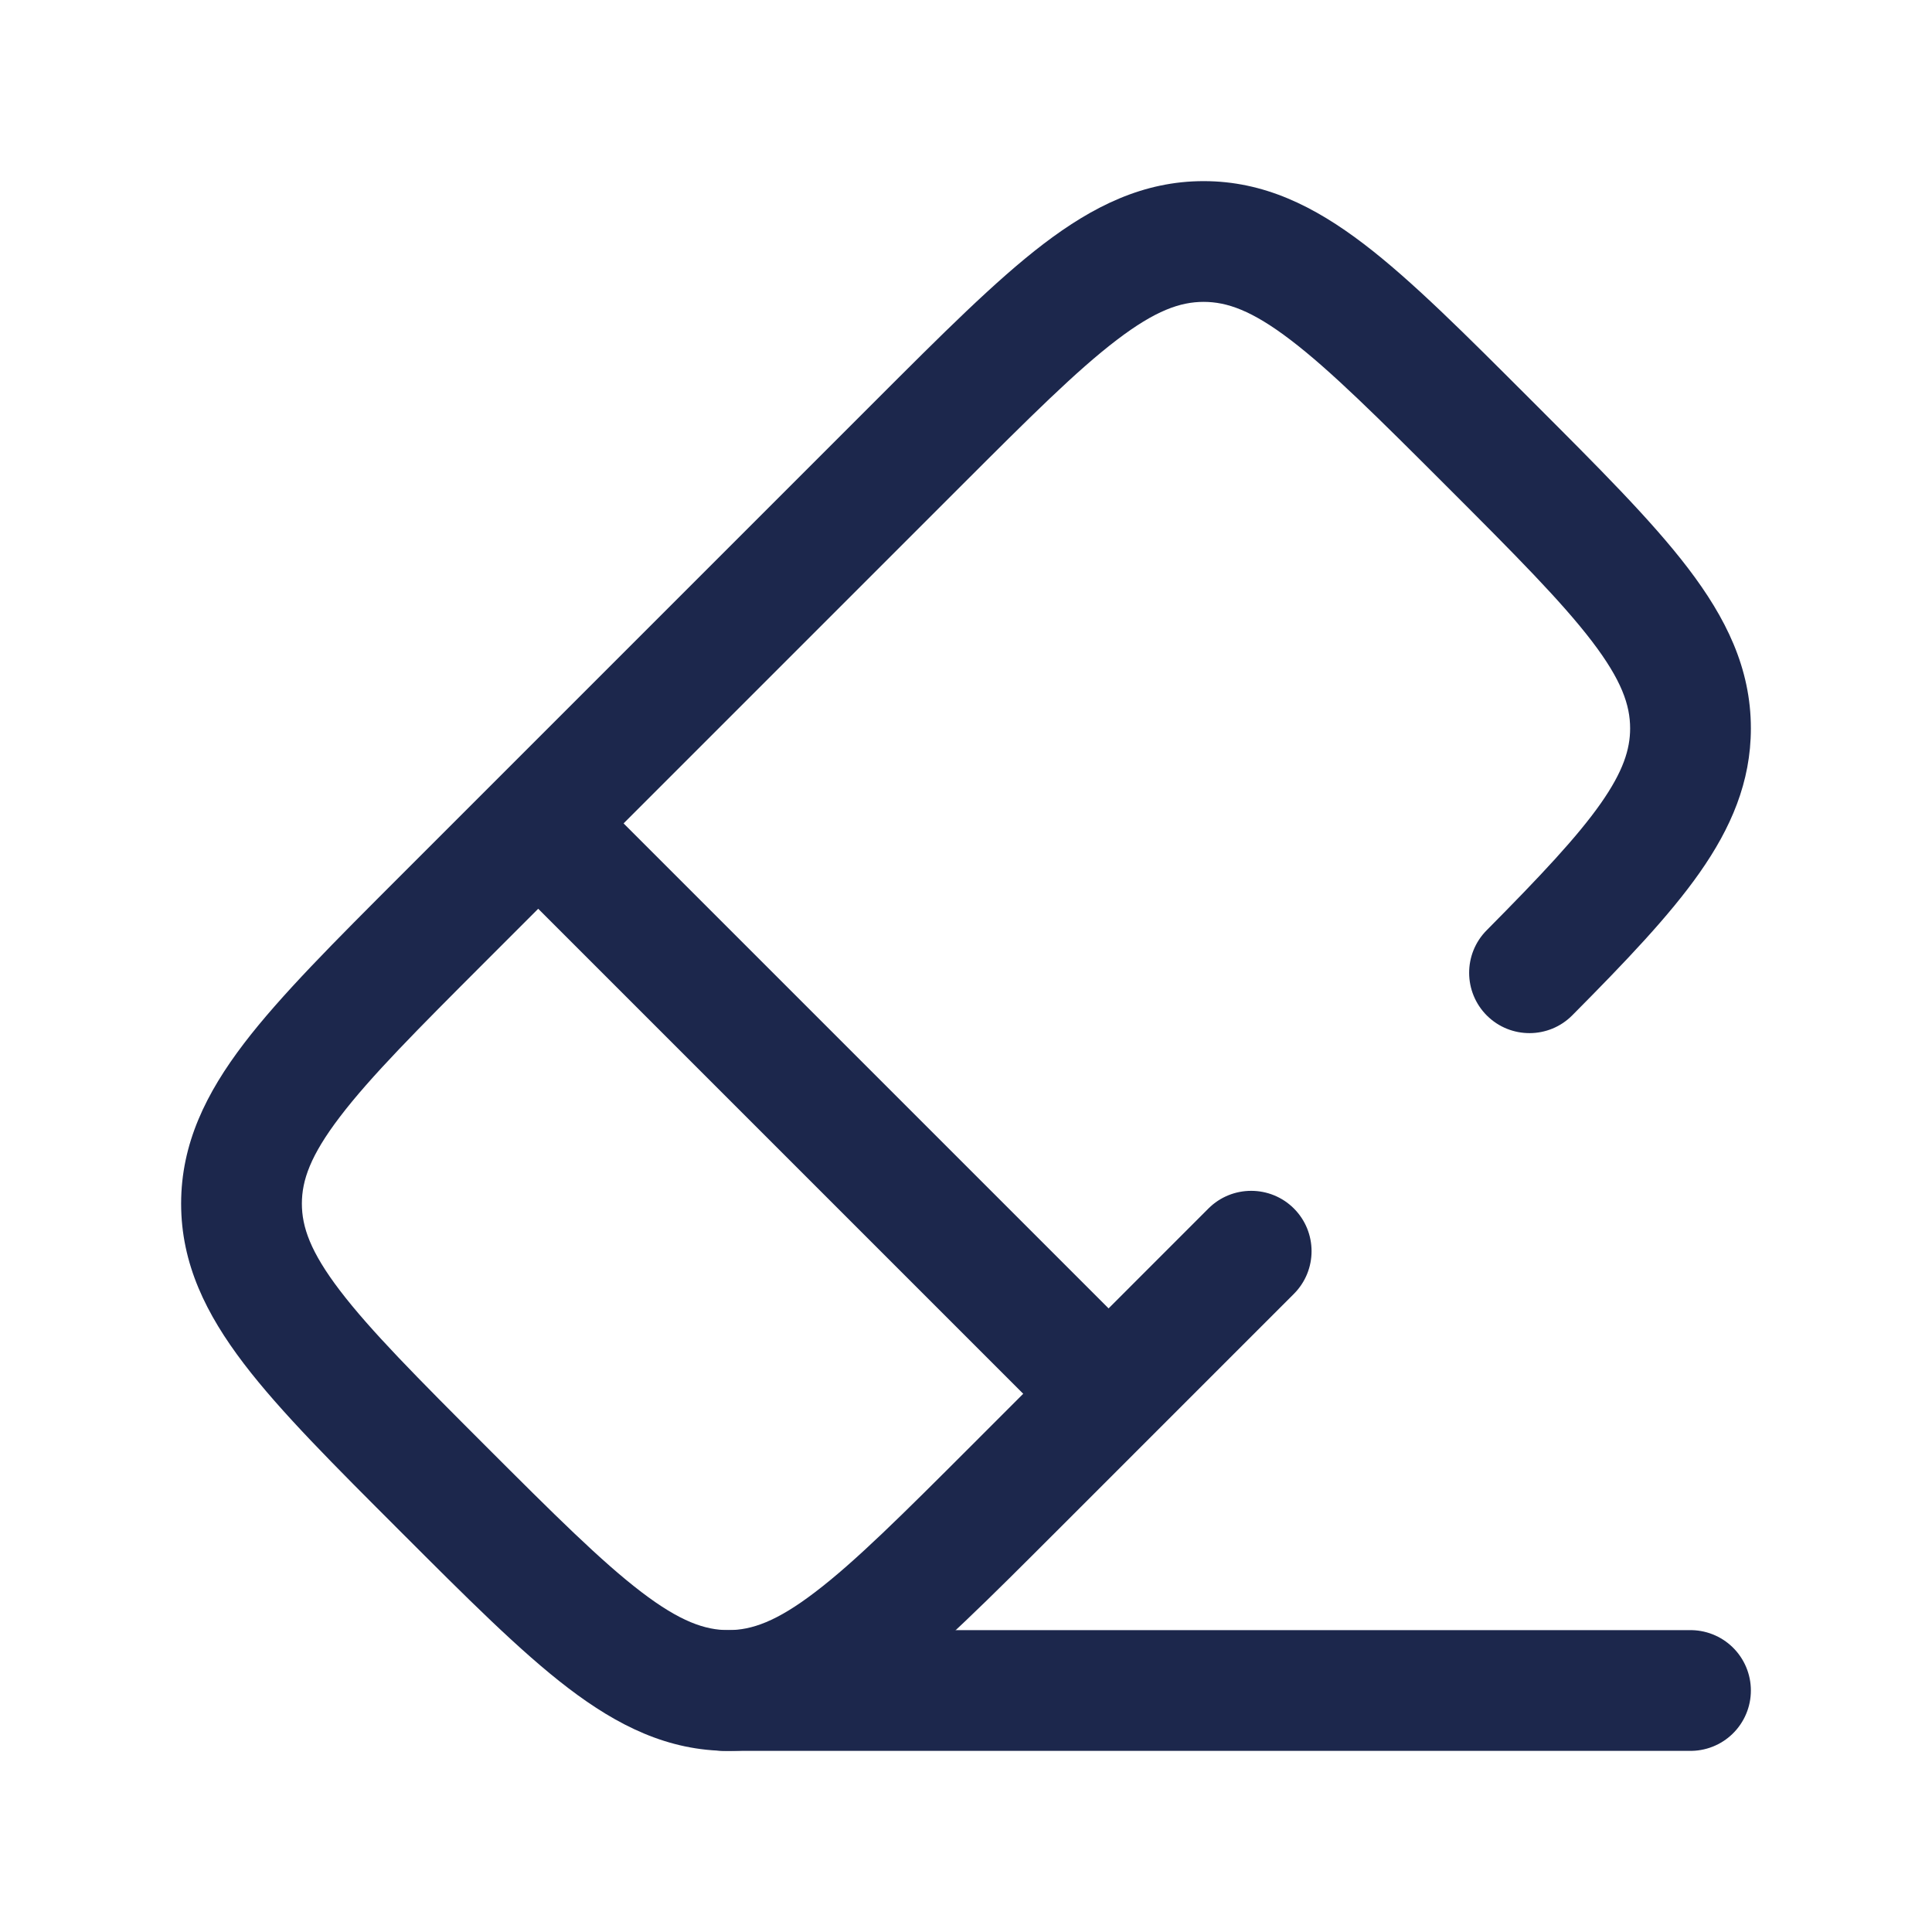
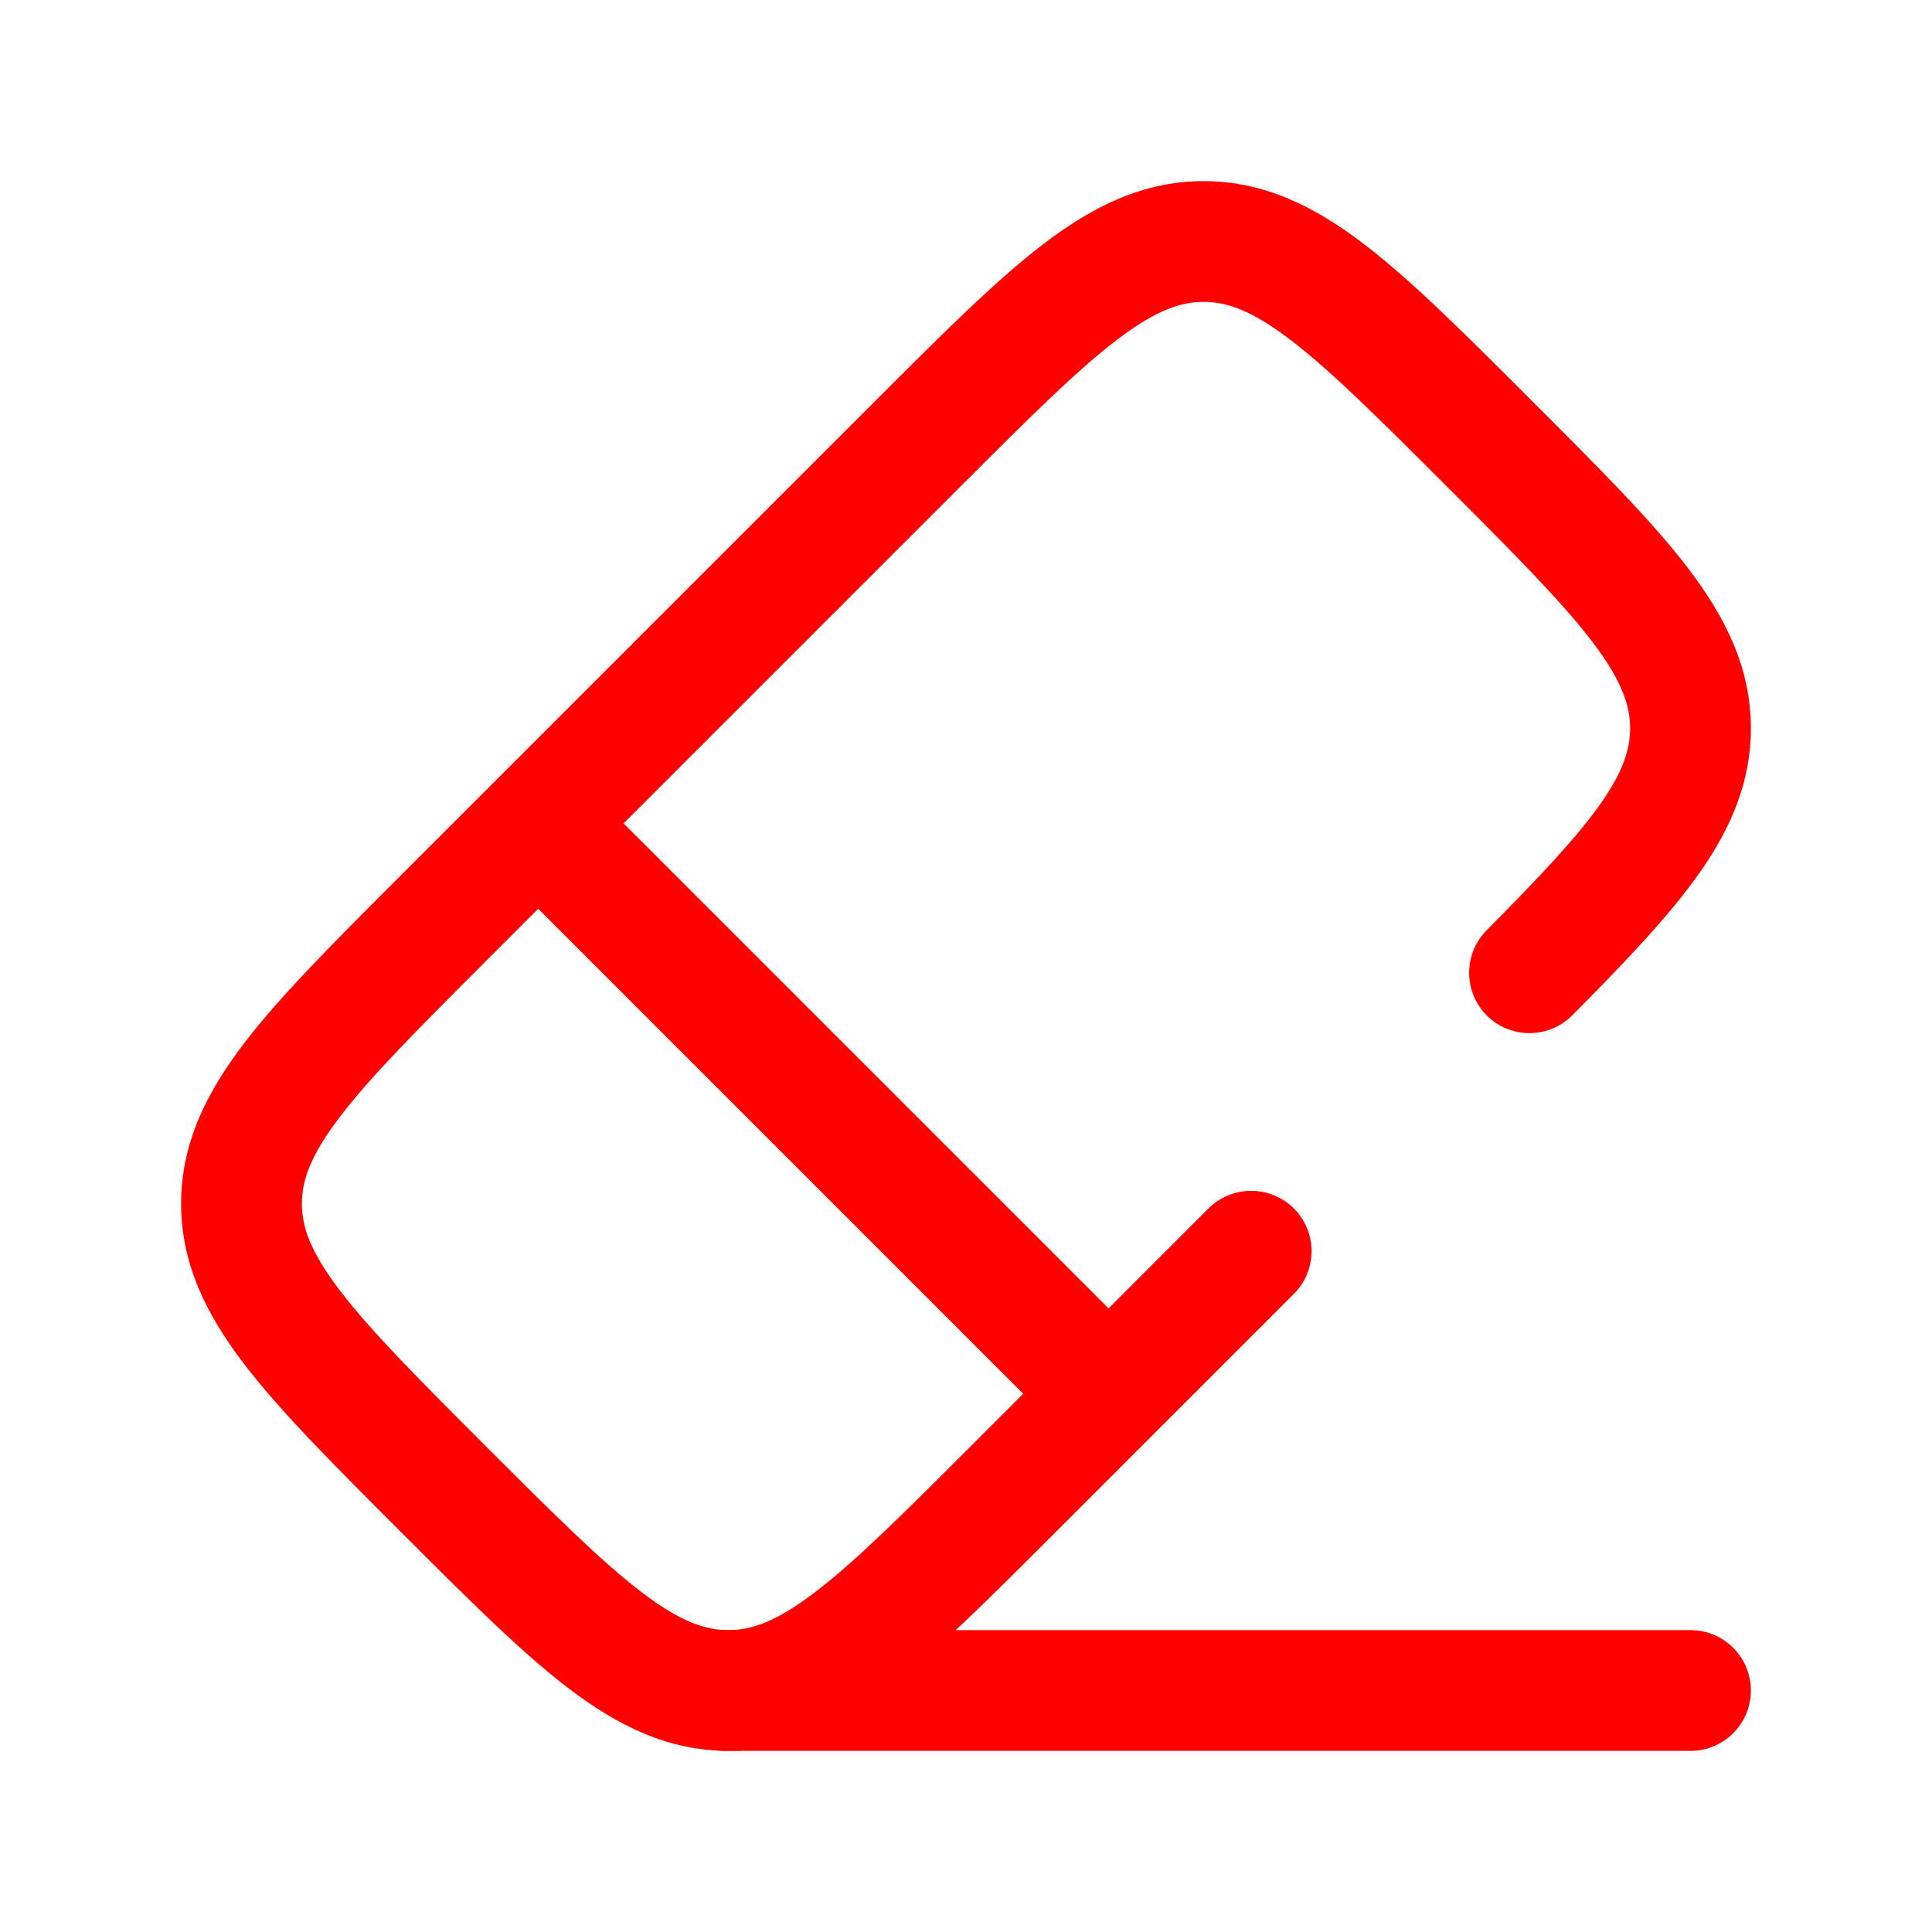
- <svg xmlns="http://www.w3.org/2000/svg" width="800px" height="800px" viewBox="0 0 24 24" fill="none">
+ <svg xmlns="http://www.w3.org/2000/svg" viewBox="0 0 24 24" fill="none">
  <g id="SVGRepo_bgCarrier" stroke-width="0" />
  <g id="SVGRepo_tracerCarrier" stroke-linecap="round" stroke-linejoin="round" />
  <g id="SVGRepo_iconCarrier">
-     <path d="M5.505 11.41L6.035 11.94L5.505 11.41ZM3 14.952H2.25H3ZM12.59 18.495L12.06 17.965L12.59 18.495ZM9.048 21V21.75V21ZM11.41 5.505L10.879 4.975L11.41 5.505ZM13.241 17.844C13.534 18.137 14.009 18.137 14.302 17.844C14.595 17.552 14.595 17.077 14.302 16.784L13.241 17.844ZM7.216 9.698C6.923 9.405 6.449 9.405 6.156 9.698C5.863 9.991 5.863 10.466 6.156 10.759L7.216 9.698ZM16.073 16.073C16.366 15.78 16.366 15.305 16.073 15.012C15.78 14.72 15.305 14.72 15.012 15.012L16.073 16.073ZM18.468 11.556C18.176 11.85 18.178 12.325 18.472 12.617C18.766 12.908 19.241 12.906 19.532 12.612L18.468 11.556ZM6.035 11.94L11.94 6.035L10.879 4.975L4.975 10.879L6.035 11.94ZM6.035 17.965C5.185 17.115 4.602 16.529 4.223 16.032C3.856 15.551 3.75 15.241 3.75 14.952H2.25C2.25 15.701 2.562 16.327 3.03 16.941C3.485 17.538 4.155 18.205 4.975 19.025L6.035 17.965ZM4.975 10.879C4.155 11.699 3.485 12.367 3.03 12.963C2.562 13.577 2.25 14.204 2.25 14.952H3.75C3.75 14.663 3.856 14.354 4.223 13.873C4.602 13.375 5.185 12.79 6.035 11.94L4.975 10.879ZM12.06 17.965C11.21 18.815 10.625 19.398 10.127 19.777C9.647 20.144 9.337 20.25 9.048 20.25V21.75C9.796 21.75 10.423 21.438 11.037 20.97C11.633 20.515 12.301 19.845 13.121 19.025L12.06 17.965ZM4.975 19.025C5.795 19.845 6.462 20.515 7.059 20.97C7.673 21.438 8.299 21.75 9.048 21.75V20.25C8.759 20.25 8.449 20.144 7.968 19.777C7.471 19.398 6.885 18.815 6.035 17.965L4.975 19.025ZM17.965 6.035C18.815 6.885 19.398 7.471 19.777 7.968C20.144 8.449 20.25 8.759 20.25 9.048H21.75C21.75 8.299 21.438 7.673 20.97 7.059C20.515 6.462 19.845 5.795 19.025 4.975L17.965 6.035ZM19.025 4.975C18.205 4.155 17.538 3.485 16.941 3.03C16.327 2.562 15.701 2.25 14.952 2.25V3.75C15.241 3.75 15.551 3.856 16.032 4.223C16.529 4.602 17.115 5.185 17.965 6.035L19.025 4.975ZM11.94 6.035C12.79 5.185 13.375 4.602 13.873 4.223C14.354 3.856 14.663 3.75 14.952 3.75V2.25C14.204 2.25 13.577 2.562 12.963 3.03C12.367 3.485 11.699 4.155 10.879 4.975L11.94 6.035ZM14.302 16.784L7.216 9.698L6.156 10.759L13.241 17.844L14.302 16.784ZM15.012 15.012L12.06 17.965L13.121 19.025L16.073 16.073L15.012 15.012ZM19.532 12.612C20.193 11.946 20.738 11.376 21.114 10.84C21.502 10.287 21.75 9.715 21.75 9.048H20.25C20.25 9.308 20.164 9.582 19.886 9.979C19.595 10.394 19.14 10.878 18.468 11.556L19.532 12.612Z" fill="#1C274C" />
-     <path d="M9 21H21" stroke="#1C274C" stroke-width="1.5" stroke-linecap="round" />
+     <path d="M5.505 11.41L6.035 11.94L5.505 11.41ZM3 14.952H2.25H3ZM12.59 18.495L12.06 17.965L12.59 18.495ZM9.048 21V21.75V21ZM11.41 5.505L10.879 4.975L11.41 5.505ZM13.241 17.844C13.534 18.137 14.009 18.137 14.302 17.844C14.595 17.552 14.595 17.077 14.302 16.784L13.241 17.844ZM7.216 9.698C6.923 9.405 6.449 9.405 6.156 9.698C5.863 9.991 5.863 10.466 6.156 10.759L7.216 9.698ZM16.073 16.073C16.366 15.78 16.366 15.305 16.073 15.012C15.78 14.72 15.305 14.72 15.012 15.012L16.073 16.073ZM18.468 11.556C18.176 11.85 18.178 12.325 18.472 12.617C18.766 12.908 19.241 12.906 19.532 12.612L18.468 11.556ZM6.035 11.94L11.94 6.035L10.879 4.975L4.975 10.879L6.035 11.94ZM6.035 17.965C5.185 17.115 4.602 16.529 4.223 16.032C3.856 15.551 3.75 15.241 3.75 14.952H2.25C2.25 15.701 2.562 16.327 3.03 16.941C3.485 17.538 4.155 18.205 4.975 19.025L6.035 17.965ZM4.975 10.879C4.155 11.699 3.485 12.367 3.03 12.963C2.562 13.577 2.25 14.204 2.25 14.952H3.75C3.75 14.663 3.856 14.354 4.223 13.873C4.602 13.375 5.185 12.79 6.035 11.94L4.975 10.879ZM12.06 17.965C11.21 18.815 10.625 19.398 10.127 19.777C9.647 20.144 9.337 20.25 9.048 20.25V21.75C9.796 21.75 10.423 21.438 11.037 20.97C11.633 20.515 12.301 19.845 13.121 19.025L12.06 17.965ZM4.975 19.025C5.795 19.845 6.462 20.515 7.059 20.97C7.673 21.438 8.299 21.75 9.048 21.75V20.25C8.759 20.25 8.449 20.144 7.968 19.777C7.471 19.398 6.885 18.815 6.035 17.965L4.975 19.025ZM17.965 6.035C18.815 6.885 19.398 7.471 19.777 7.968C20.144 8.449 20.25 8.759 20.25 9.048H21.75C21.75 8.299 21.438 7.673 20.97 7.059C20.515 6.462 19.845 5.795 19.025 4.975L17.965 6.035ZM19.025 4.975C18.205 4.155 17.538 3.485 16.941 3.03C16.327 2.562 15.701 2.25 14.952 2.25V3.75C15.241 3.75 15.551 3.856 16.032 4.223C16.529 4.602 17.115 5.185 17.965 6.035L19.025 4.975ZM11.94 6.035C12.79 5.185 13.375 4.602 13.873 4.223C14.354 3.856 14.663 3.75 14.952 3.75V2.25C14.204 2.25 13.577 2.562 12.963 3.03C12.367 3.485 11.699 4.155 10.879 4.975L11.94 6.035ZM14.302 16.784L7.216 9.698L6.156 10.759L13.241 17.844L14.302 16.784ZM15.012 15.012L12.06 17.965L13.121 19.025L16.073 16.073L15.012 15.012ZM19.532 12.612C20.193 11.946 20.738 11.376 21.114 10.84C21.502 10.287 21.75 9.715 21.75 9.048H20.25C20.25 9.308 20.164 9.582 19.886 9.979C19.595 10.394 19.14 10.878 18.468 11.556L19.532 12.612Z" fill="#ff0000" />
+     <path d="M9 21H21" stroke="#ff0000" stroke-width="1.5" stroke-linecap="round" />
  </g>
</svg>
